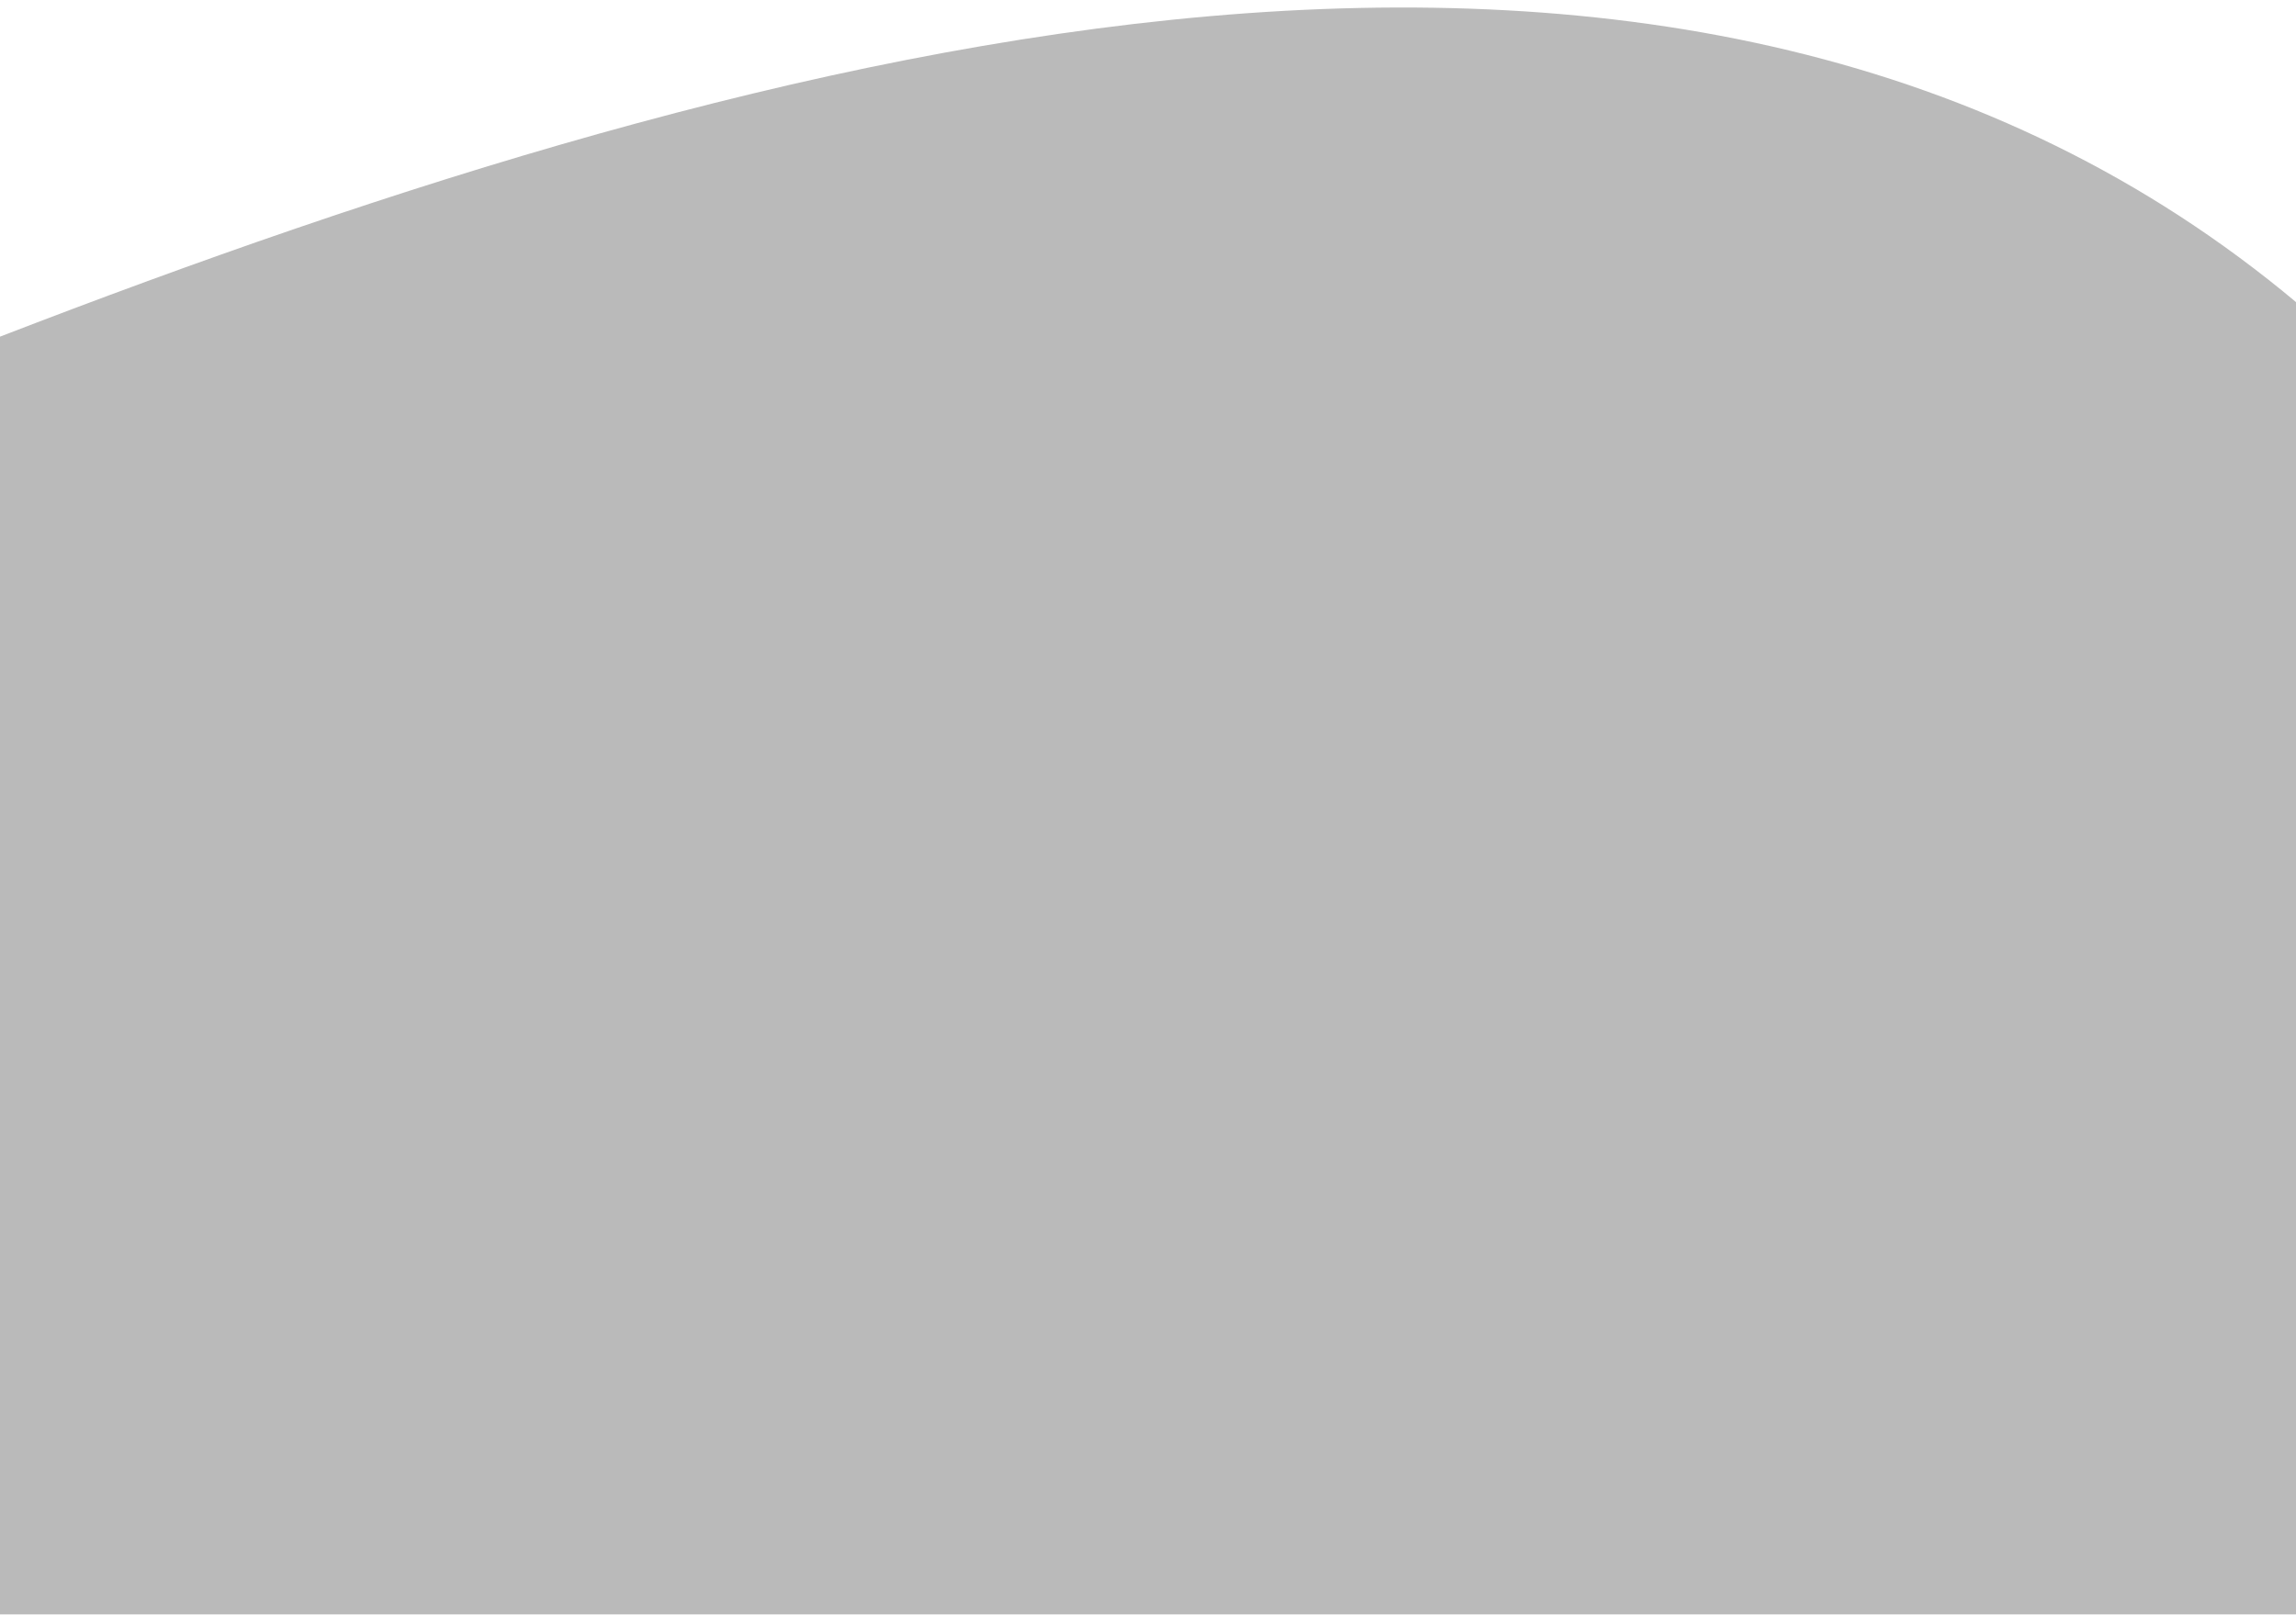
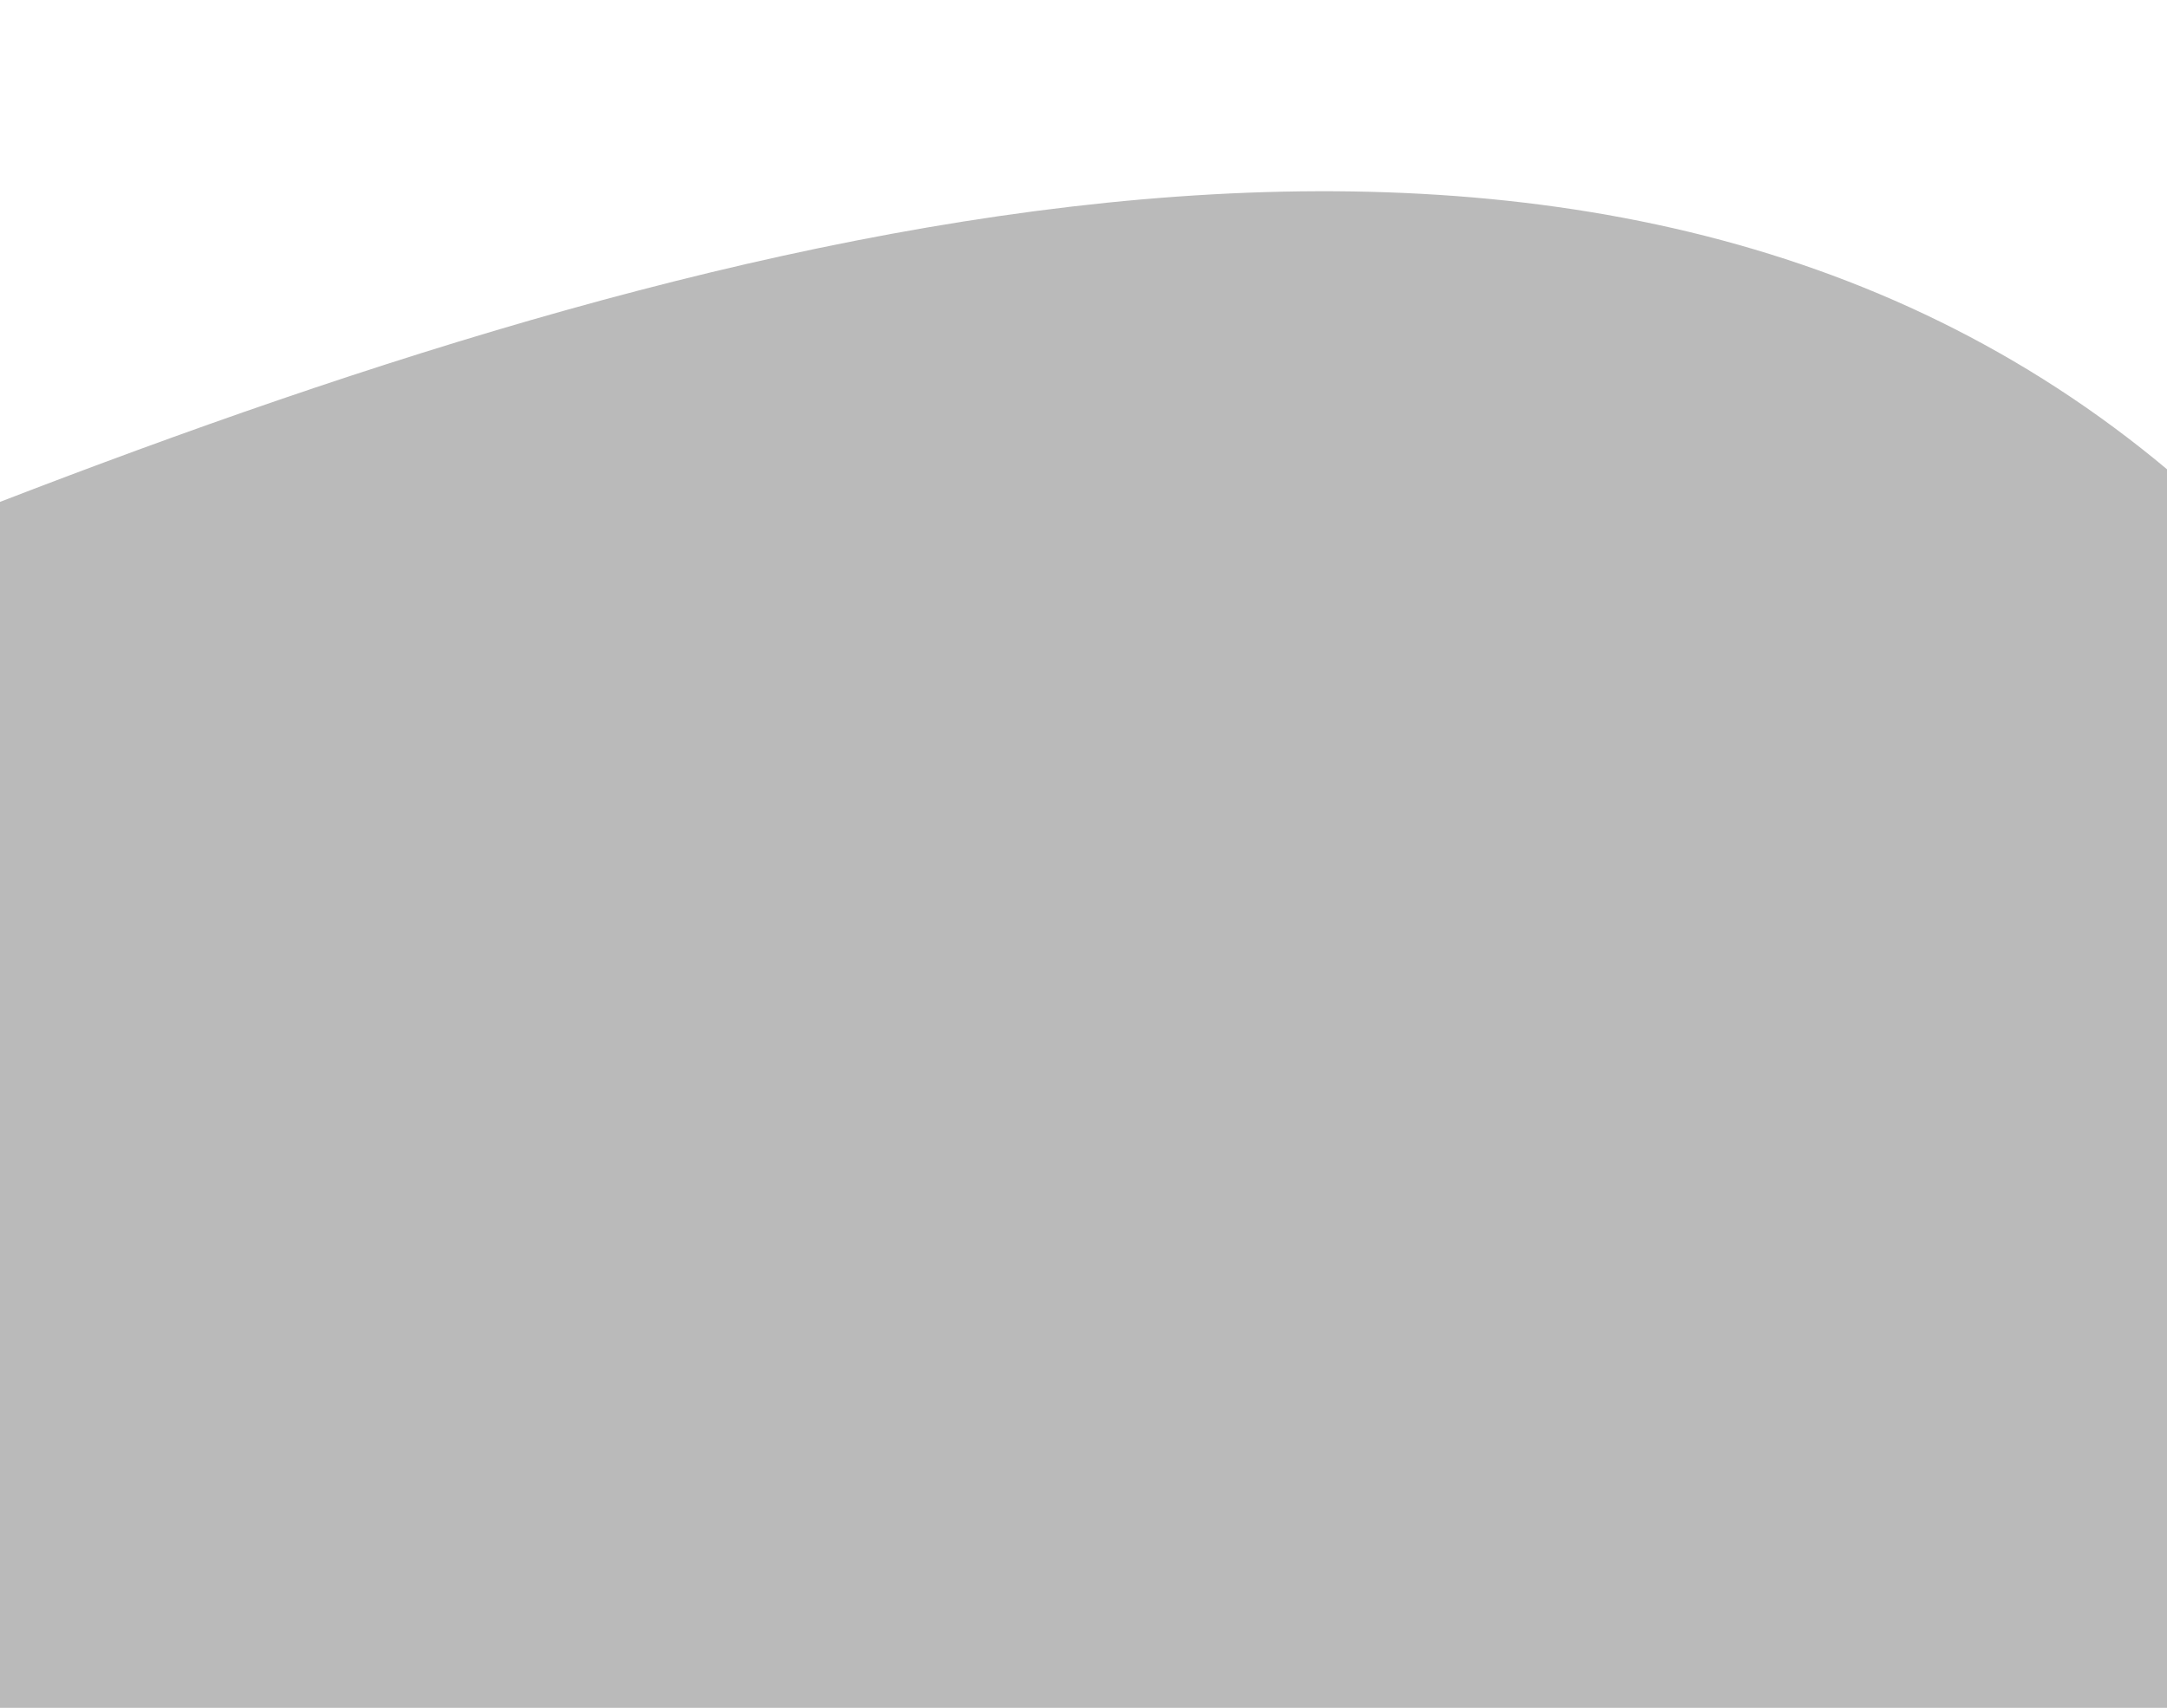
- <svg xmlns="http://www.w3.org/2000/svg" version="1.1" id="Layer_1" x="0px" y="0px" viewBox="0 -122 600 422" enable-background="new 0 -122 600 422" xml:space="preserve">
-   <path fill="#BABABA" d="M-0.5,300h600.9V-42.7C441-176.5,202-112,0-34L-0.5,300z" />
+ <svg xmlns="http://www.w3.org/2000/svg" version="1.1" id="Layer_1" x="0px" y="0px" viewBox="0 -84 600 473" enable-background="new 0 -84 600 473" xml:space="preserve">
+   <path fill="#BABABA" d="M-0.5,389h600.9V46.3C441-87.5,202-23,0,55L-0.5,389z" />
</svg>
